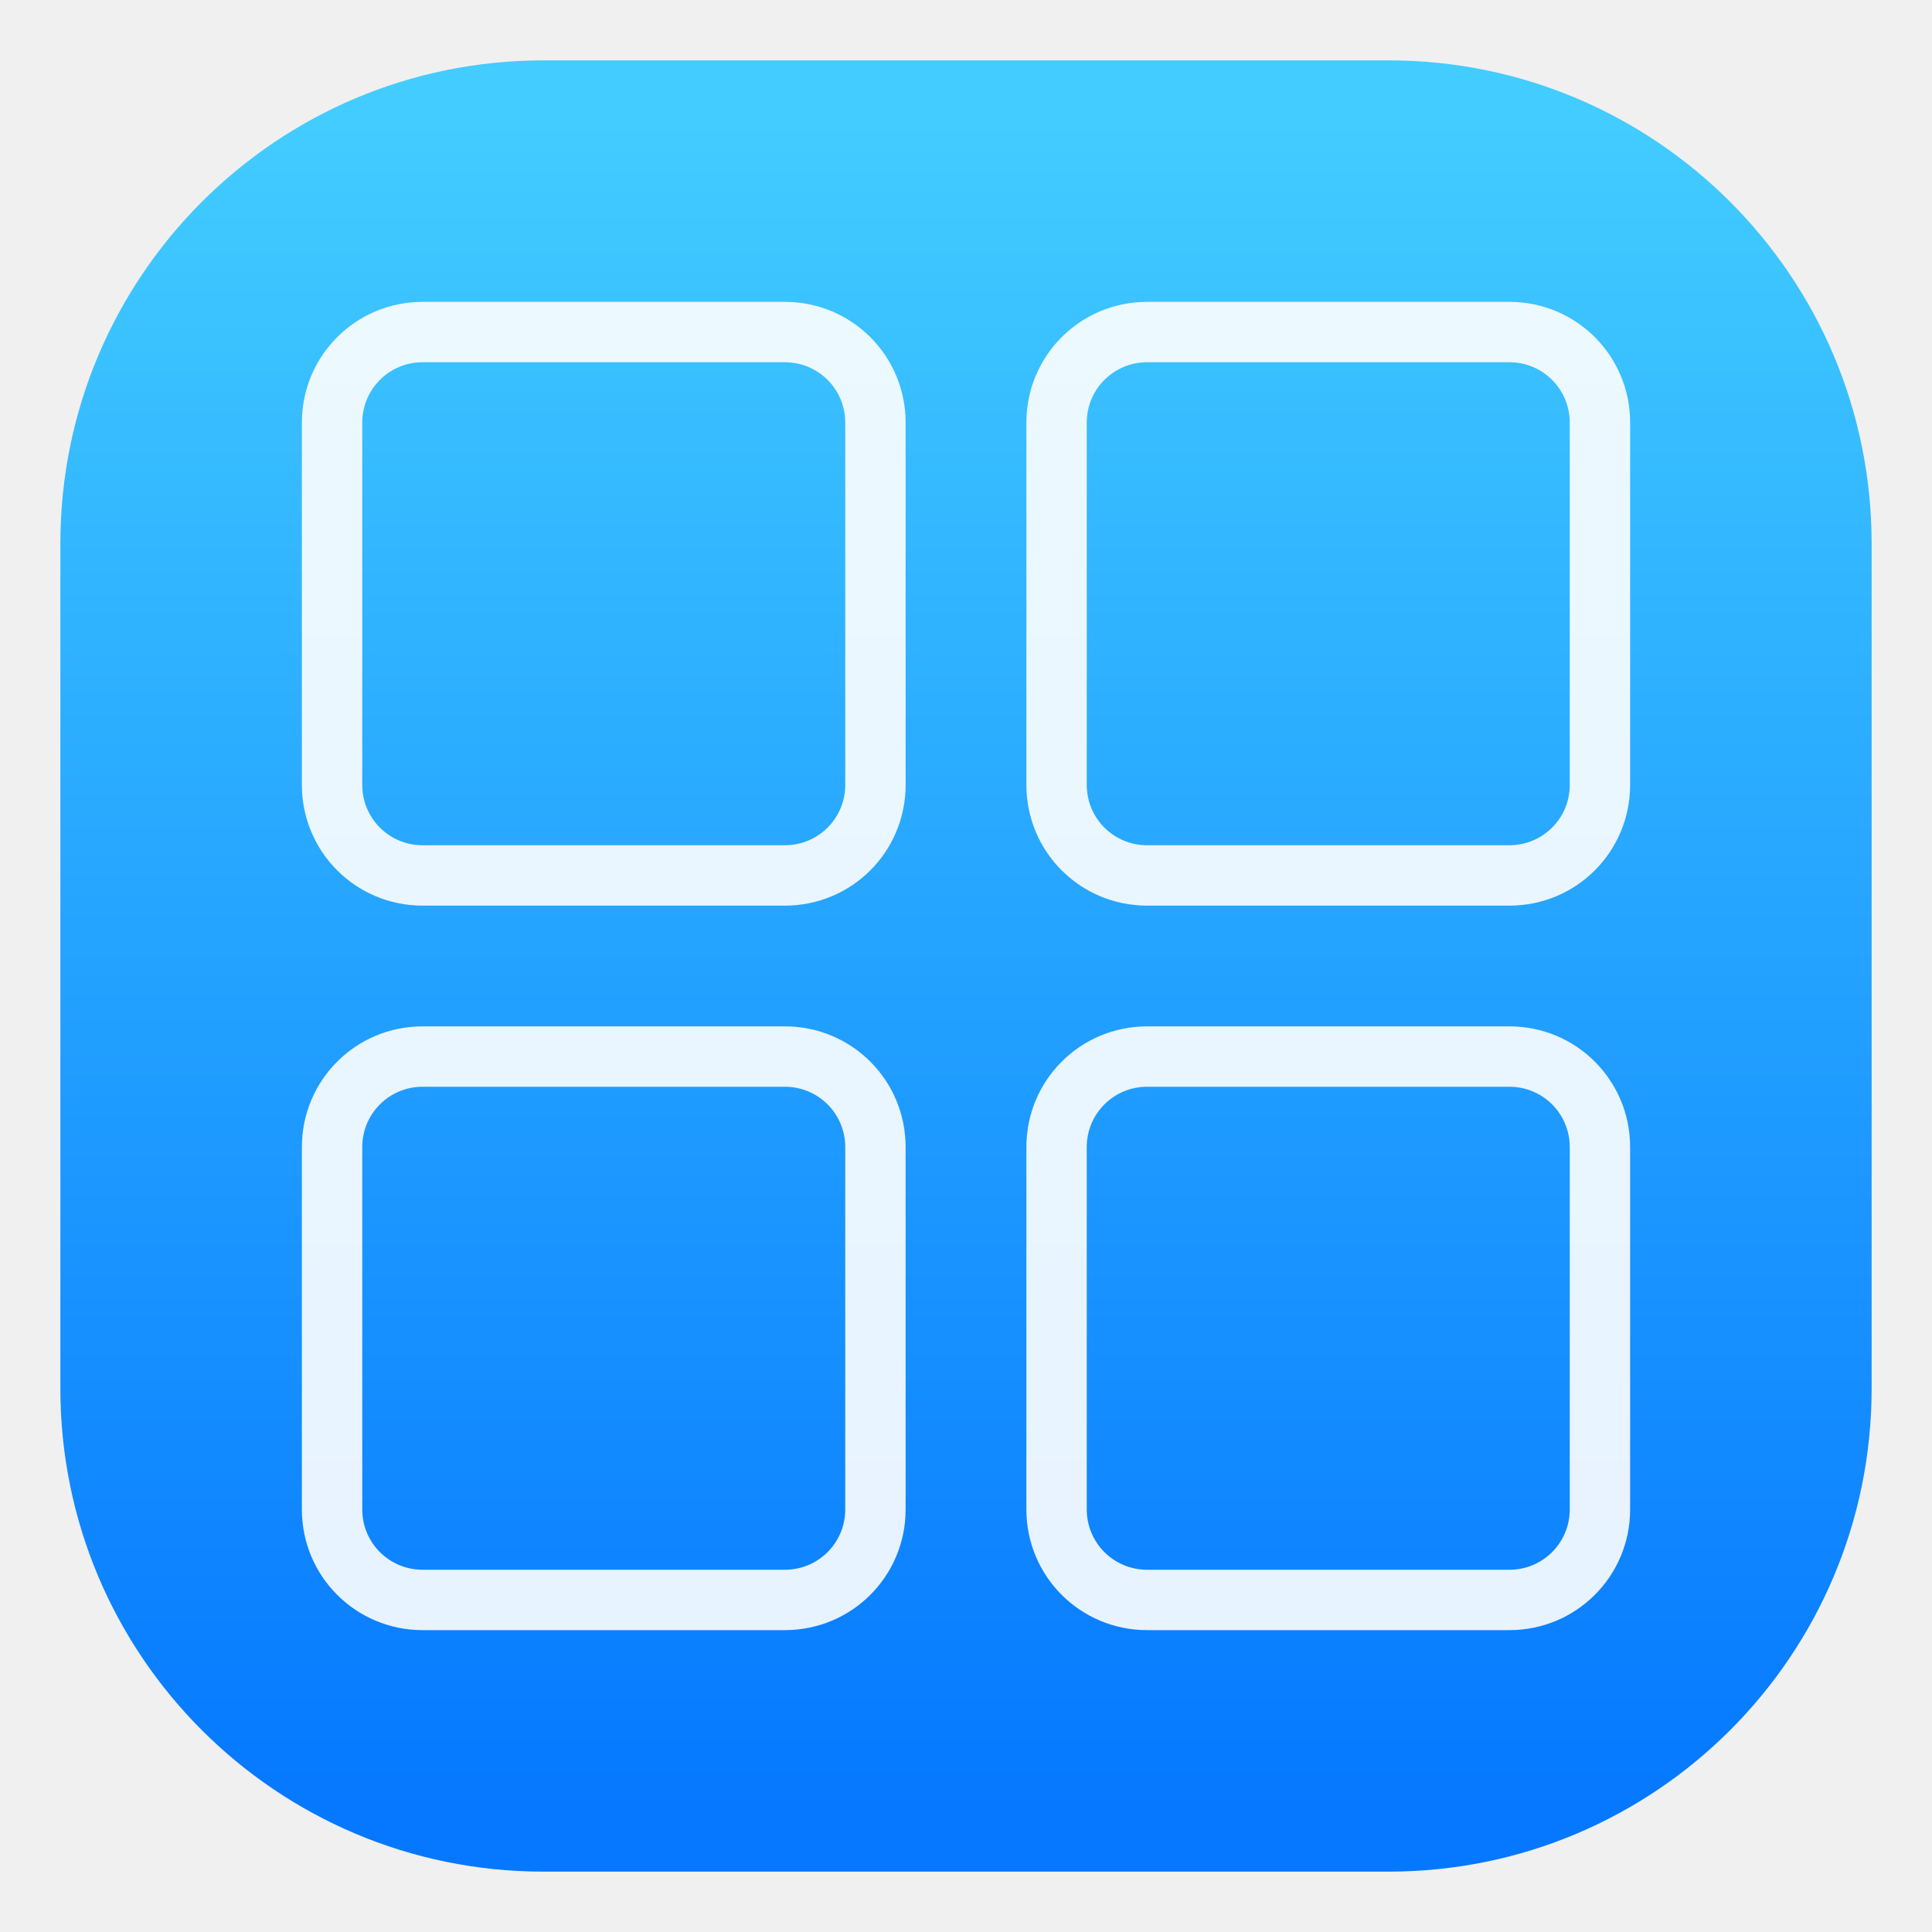
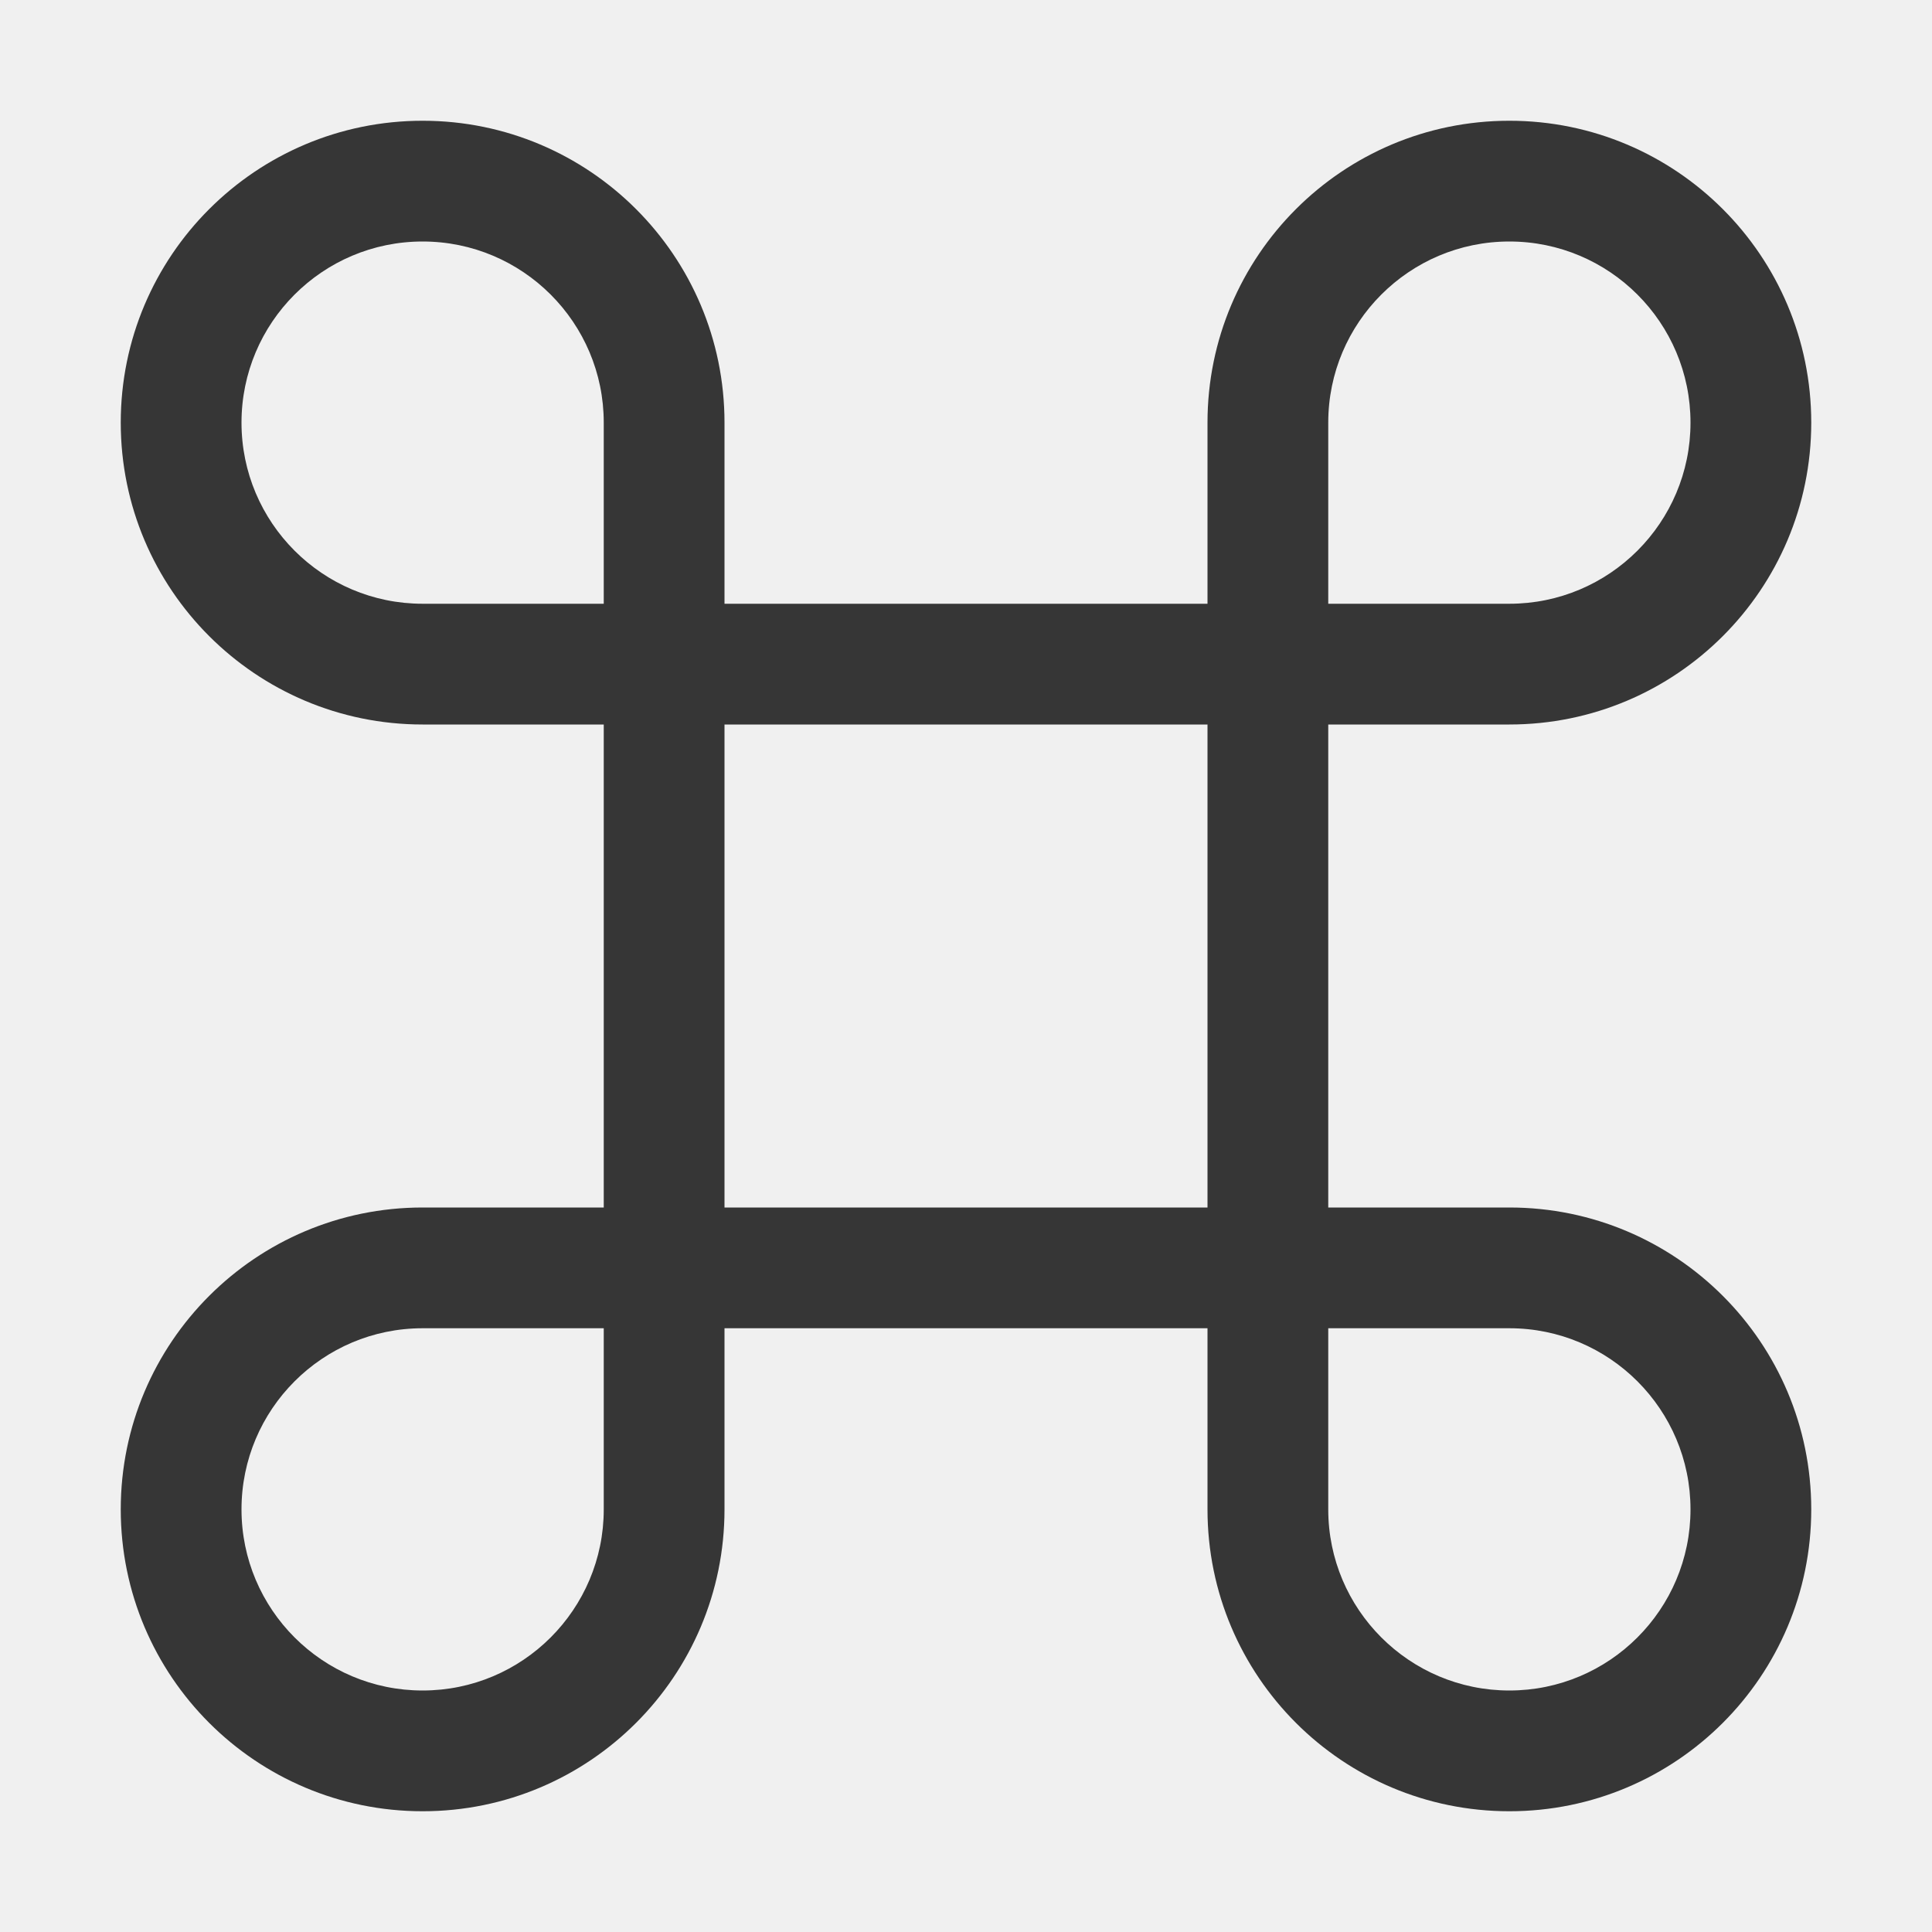
- <svg xmlns="http://www.w3.org/2000/svg" version="1.1" viewBox="0 0 32 32">
-   <defs>
-     <linearGradient id="linearGradient863" x1="399.57" x2="399.57" y1="545.8" y2="517.8" gradientTransform="translate(-384.57,-515.8)" gradientUnits="userSpaceOnUse">
-       <stop stop-color="#0578ff" offset="0" />
-       <stop stop-color="#42ccff" offset="1" />
-     </linearGradient>
-   </defs>
-   <rect x="1" y="1" width="30" height="30" rx="8" ry="8" fill="url(#linearGradient863)" />
-   <g fill="#fff" stroke-linecap="round" stroke-linejoin="round">
-     <path d="m7 5c-1.108 0-2 0.892-2 2v6c0 1.108 0.892 2 2 2h6c1.108 0 2-0.892 2-2v-6c0-1.108-0.892-2-2-2zm0 1h6c0.554 0 1 0.446 1 1v6c0 0.554-0.446 1-1 1h-6c-0.554 0-1-0.446-1-1v-6c0-0.554 0.446-1 1-1z" opacity=".9" />
-     <path d="m19 5c-1.108 0-2 0.892-2 2v6c0 1.108 0.892 2 2 2h6c1.108 0 2-0.892 2-2v-6c0-1.108-0.892-2-2-2zm0 1h6c0.554 0 1 0.446 1 1v6c0 0.554-0.446 1-1 1h-6c-0.554 0-1-0.446-1-1v-6c0-0.554 0.446-1 1-1z" opacity=".9" />
-     <path d="m7 17c-1.108 0-2 0.892-2 2v6c0 1.108 0.892 2 2 2h6c1.108 0 2-0.892 2-2v-6c0-1.108-0.892-2-2-2zm0 1h6c0.554 0 1 0.446 1 1v6c0 0.554-0.446 1-1 1h-6c-0.554 0-1-0.446-1-1v-6c0-0.554 0.446-1 1-1z" opacity=".9" />
-     <path d="m19 17c-1.108 0-2 0.892-2 2v6c0 1.108 0.892 2 2 2h6c1.108 0 2-0.892 2-2v-6c0-1.108-0.892-2-2-2zm0 1h6c0.554 0 1 0.446 1 1v6c0 0.554-0.446 1-1 1h-6c-0.554 0-1-0.446-1-1v-6c0-0.554 0.446-1 1-1z" opacity=".9" />
-   </g>
+ <svg xmlns="http://www.w3.org/2000/svg" width="16" height="16" version="1.1" viewBox="0 0 16 16">
+   <path d="m3.5 1c-1.381 0-2.5 1.119-2.5 2.5s1.119 2.5 2.5 2.5h1.5v4h-1.5c-1.381 0-2.5 1.119-2.5 2.5s1.119 2.5 2.5 2.5 2.5-1.119 2.5-2.5v-1.5h4v1.5c0 1.381 1.119 2.5 2.5 2.5s2.5-1.119 2.5-2.5-1.119-2.5-2.5-2.5h-1.5v-4h1.5c1.381 0 2.5-1.119 2.5-2.5s-1.119-2.5-2.5-2.5-2.5 1.119-2.5 2.5v1.5h-4v-1.5c0-1.381-1.119-2.5-2.5-2.5zm0 1c0.828 0 1.5 0.672 1.5 1.5v1.5h-1.5c-0.828 0-1.5-0.672-1.5-1.5s0.672-1.5 1.5-1.5zm9 0c0.828 0 1.5 0.672 1.5 1.5s-0.672 1.5-1.5 1.5h-1.5v-1.5c0-0.828 0.672-1.5 1.5-1.5zm-6.5 4h4v4h-4v-4zm-2.5 5h1.5v1.5c0 0.828-0.672 1.5-1.5 1.5s-1.5-0.672-1.5-1.5 0.672-1.5 1.5-1.5zm7.5 0h1.5c0.828 0 1.5 0.672 1.5 1.5s-0.672 1.5-1.5 1.5-1.5-0.672-1.5-1.5v-1.5z" fill="#363636" fill-rule="evenodd" style="paint-order:normal" />
</svg>
